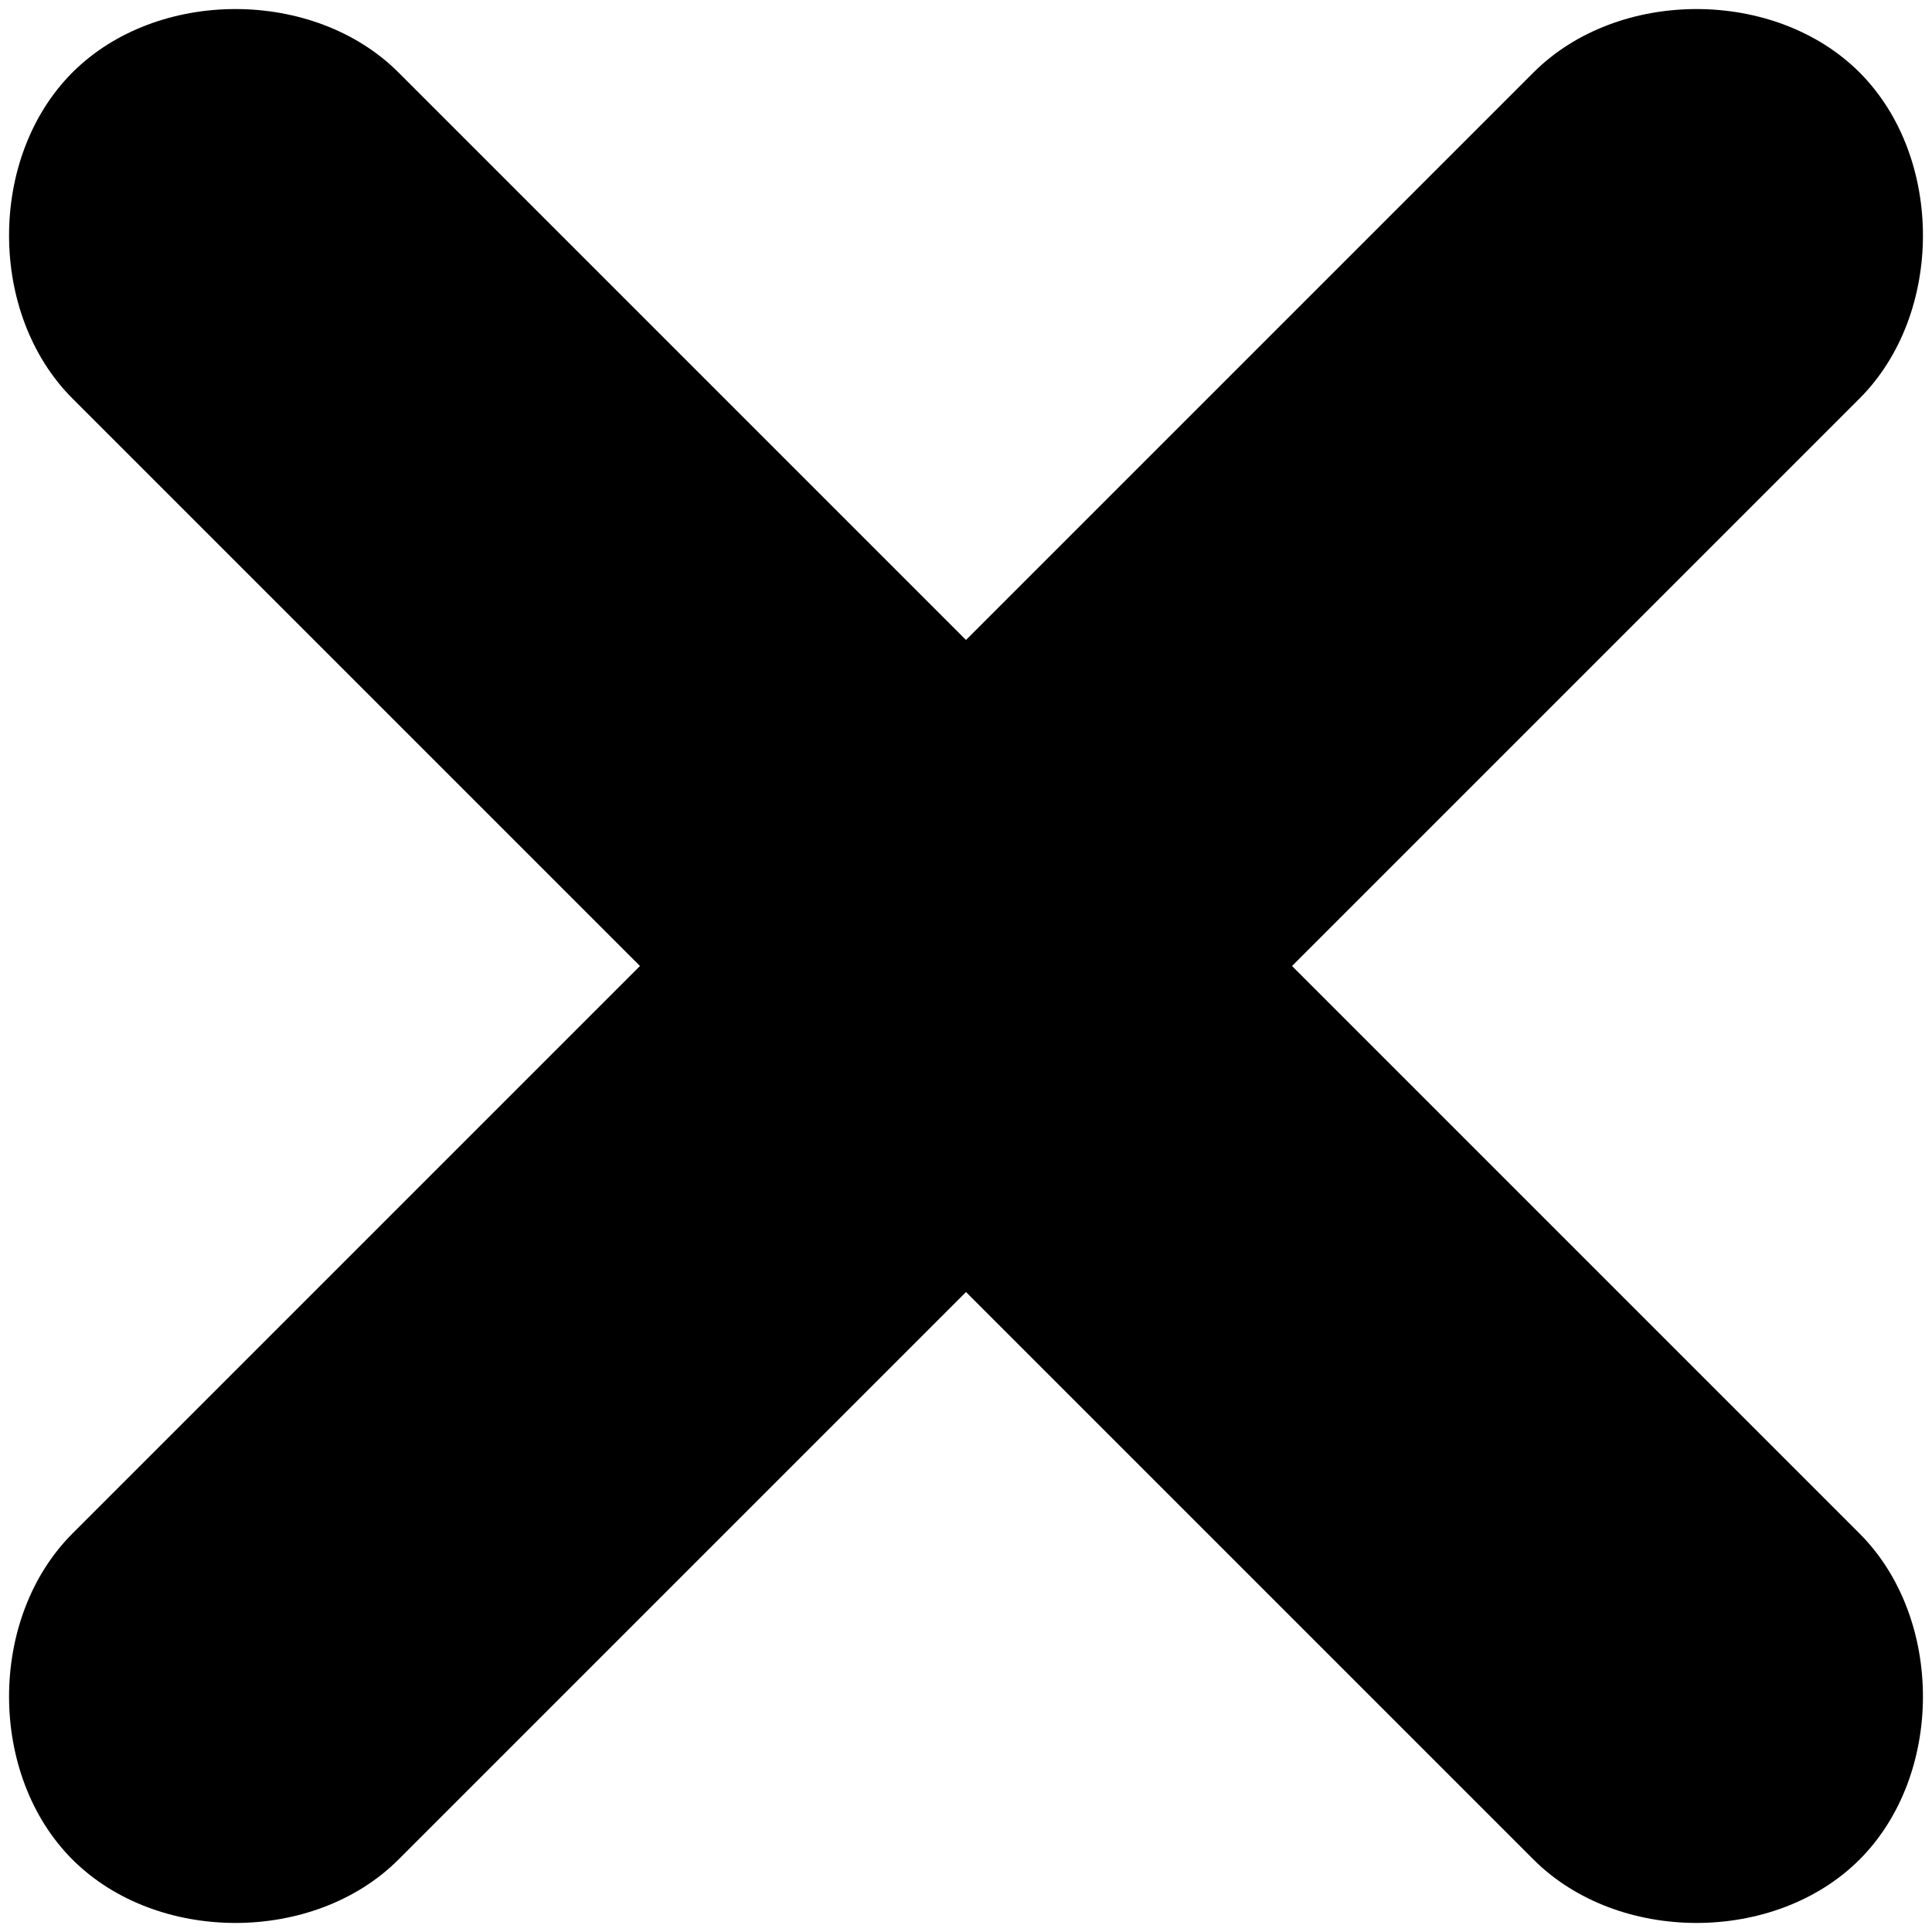
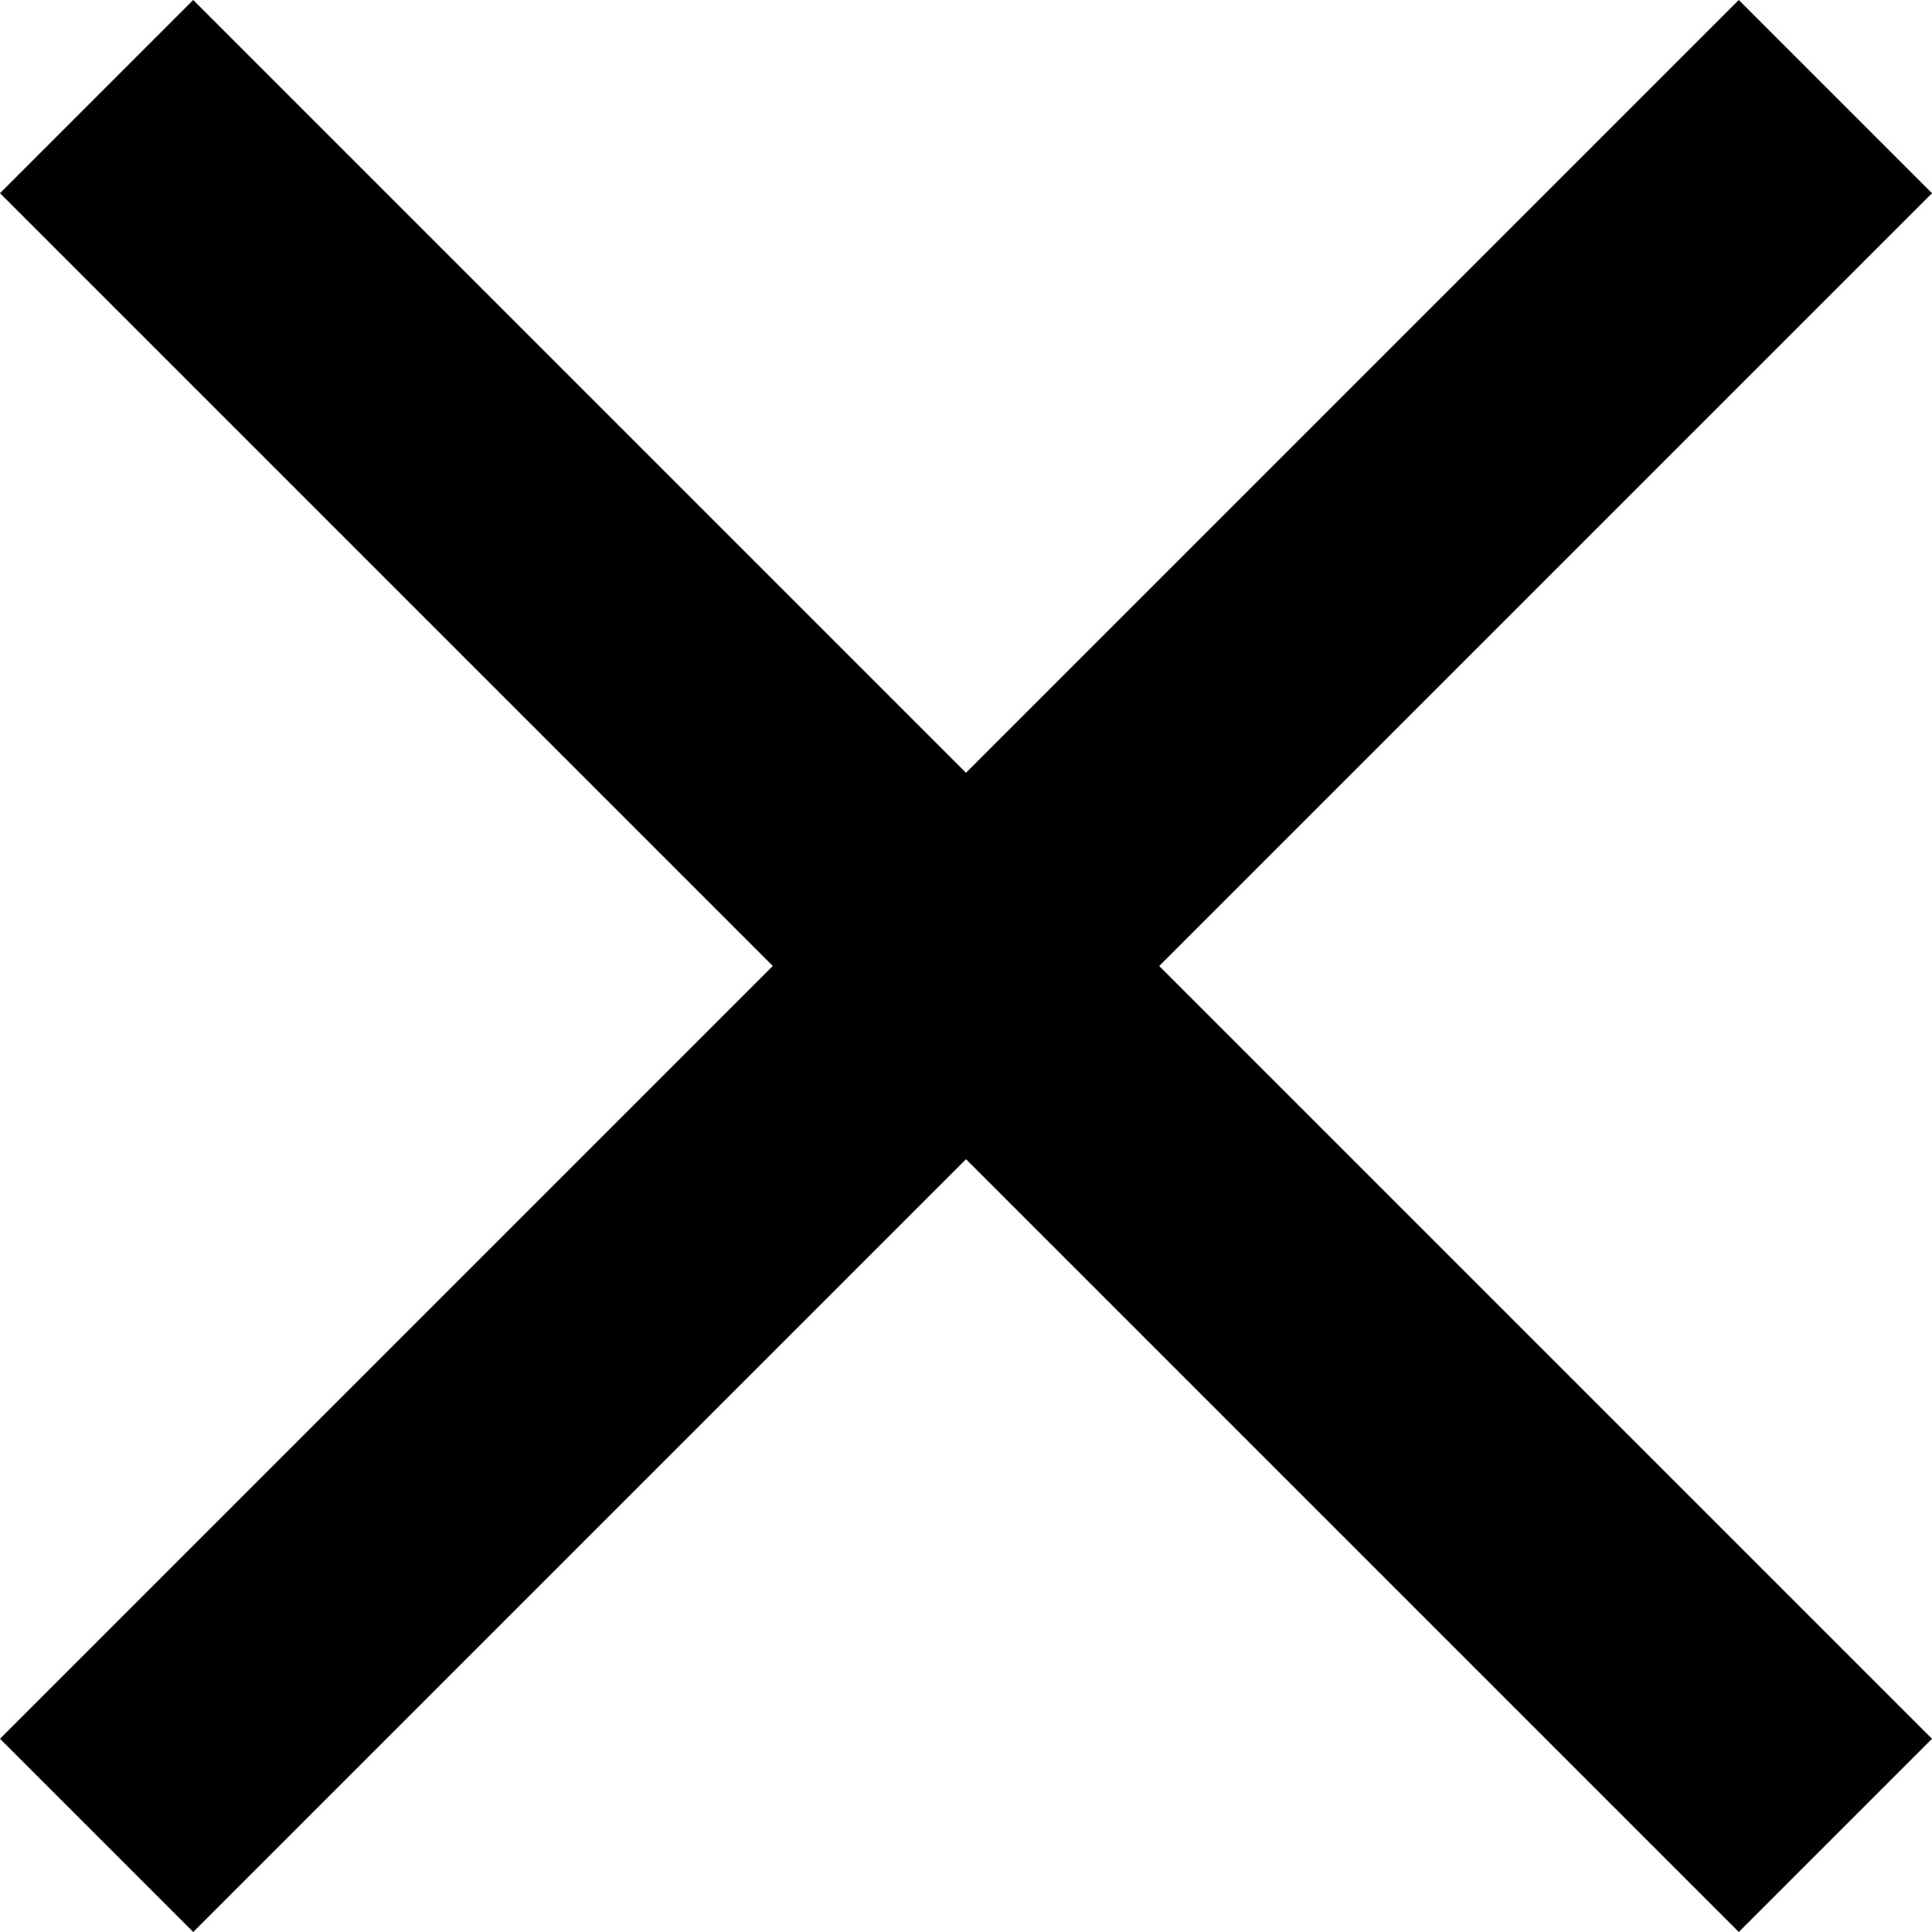
<svg xmlns="http://www.w3.org/2000/svg" version="1.1" id="Слой_1" x="0px" y="0px" width="16px" height="16px" viewBox="0 0 16 16" style="enable-background:new 0 0 16 16;" xml:space="preserve">
-   <path id="XMLID_22_" d="M10.7,8l4.7-4.7c0.7-0.7,0.7-2,0-2.7c-0.7-0.7-2-0.7-2.7,0L8,5.3L3.3,0.6c-0.7-0.7-2-0.7-2.7,0s-0.7,2,0,2.7  L5.3,8l-4.7,4.7c-0.7,0.7-0.7,2,0,2.7s2,0.7,2.7,0L8,10.7l4.7,4.7c0.7,0.7,2,0.7,2.7,0c0.7-0.7,0.7-2,0-2.7L10.7,8z" />
+   <path d="M16,1.6L14.4,0L8,6.4L1.6,0L0,1.6L6.4,8L0,14.4L1.6,16L8,9.6l6.4,6.4l1.6-1.6L9.6,8L16,1.6z" />
</svg>
